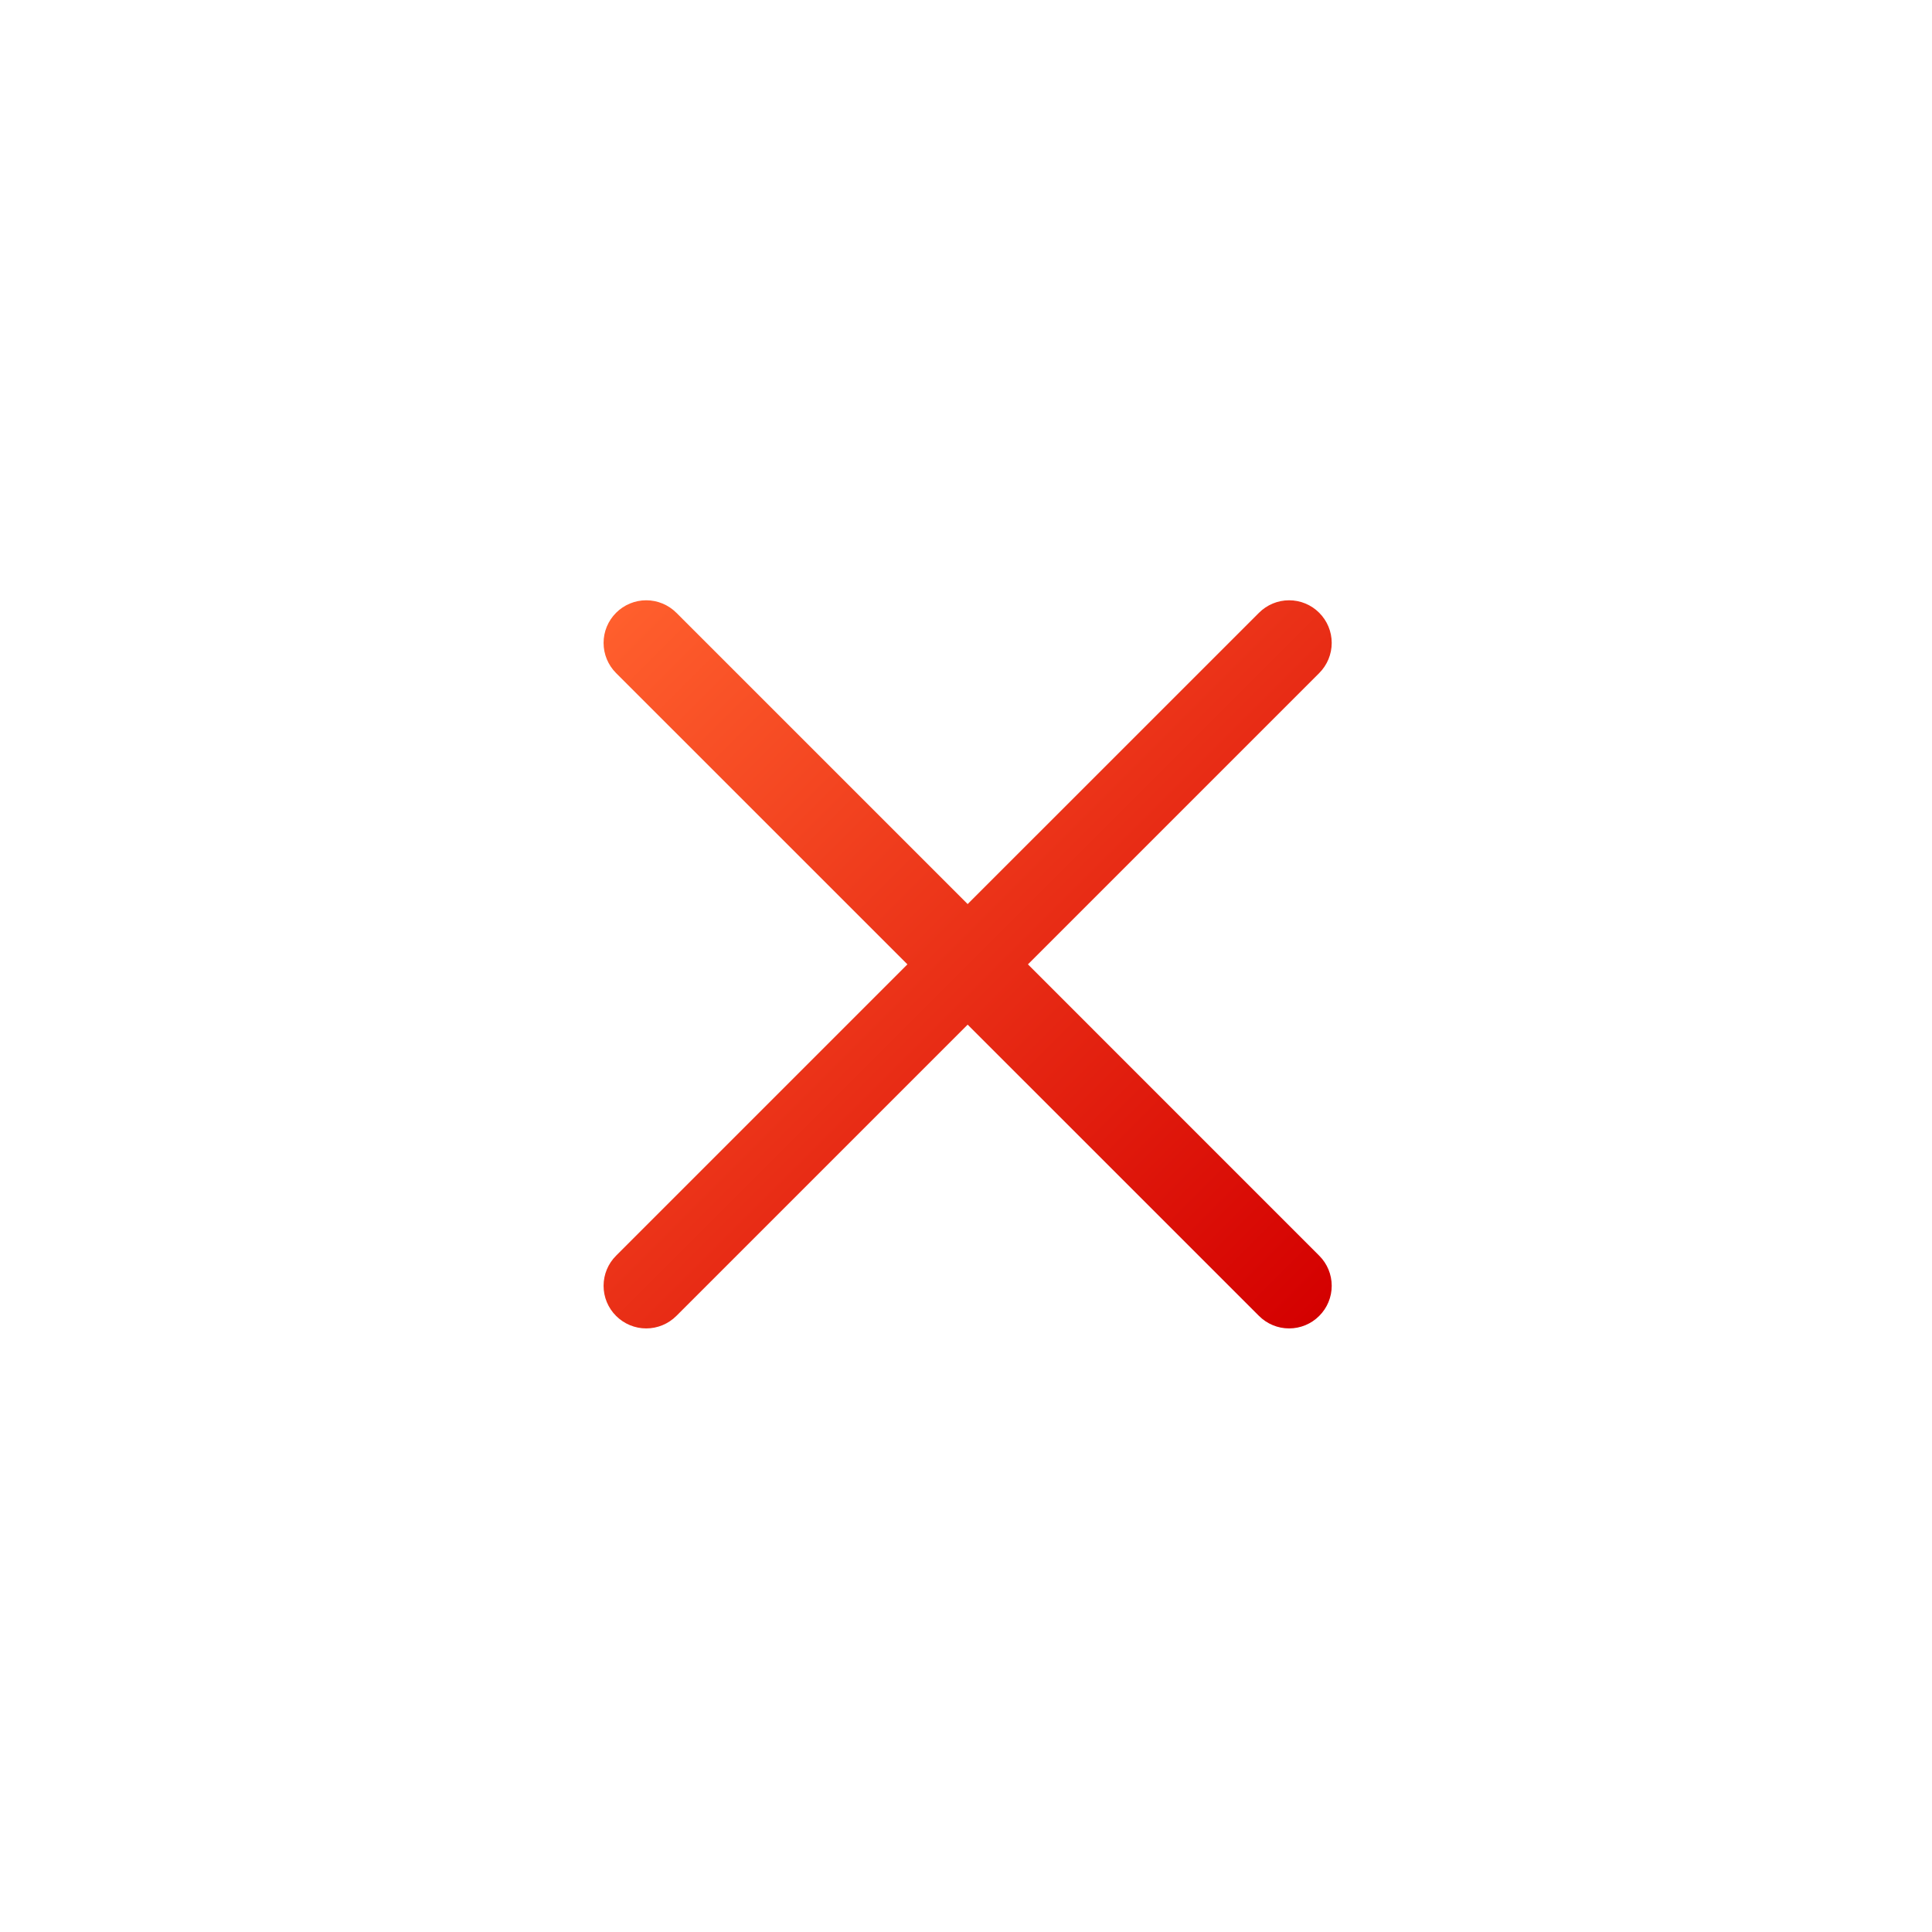
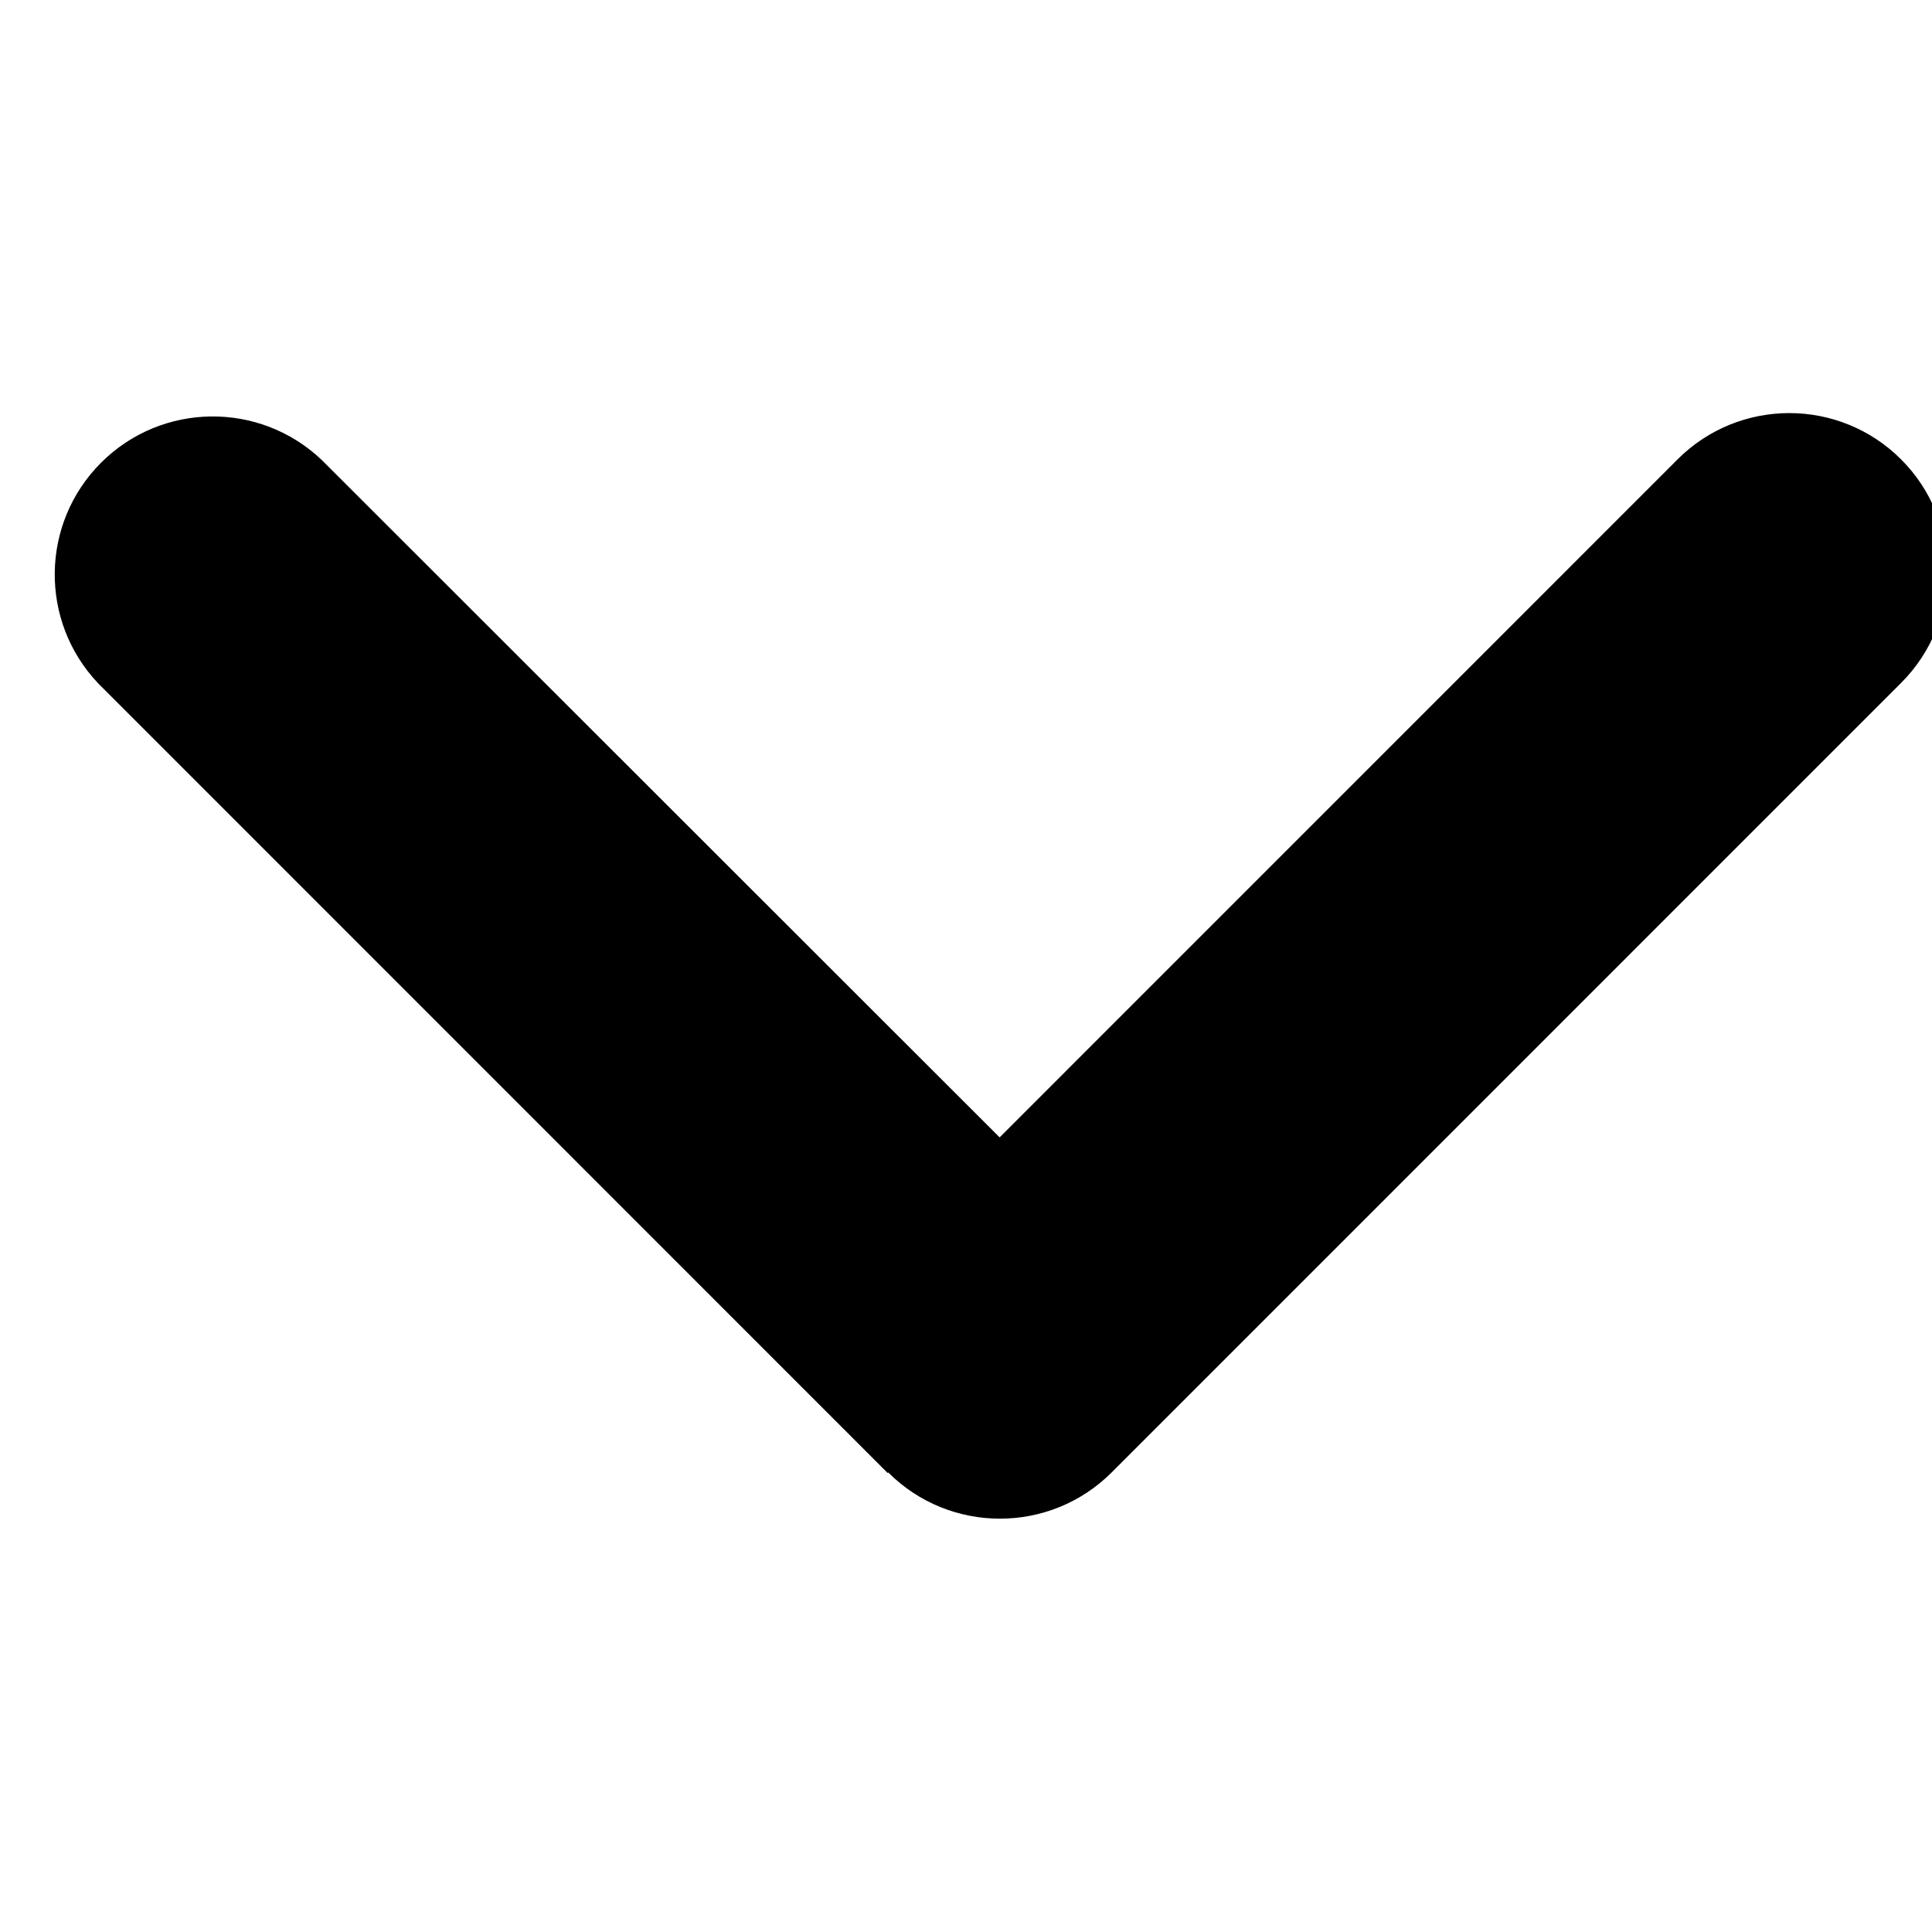
- <svg xmlns="http://www.w3.org/2000/svg" width="34" height="34" viewBox="0 0 34 34" fill="none">
-   <path fill-rule="evenodd" clip-rule="evenodd" d="M23.216 10.784C23.357 10.925 23.436 11.115 23.436 11.314C23.436 11.513 23.357 11.704 23.216 11.845L18.09 16.971L23.216 22.098C23.357 22.238 23.436 22.429 23.436 22.628C23.436 22.827 23.357 23.018 23.216 23.158C23.076 23.299 22.885 23.378 22.686 23.378C22.487 23.378 22.297 23.299 22.156 23.158L17.029 18.032L11.903 23.158C11.762 23.299 11.571 23.378 11.372 23.378C11.174 23.378 10.983 23.299 10.842 23.158C10.701 23.018 10.622 22.827 10.622 22.628C10.622 22.429 10.701 22.238 10.842 22.098L15.969 16.971L10.842 11.845C10.701 11.704 10.622 11.513 10.622 11.314C10.622 11.115 10.701 10.925 10.842 10.784C10.983 10.643 11.174 10.564 11.372 10.564C11.571 10.564 11.762 10.643 11.903 10.784L17.029 15.91L22.156 10.784C22.297 10.643 22.487 10.564 22.686 10.564C22.885 10.564 23.076 10.643 23.216 10.784Z" fill="url(#paint0_linear_1034_1980)" />
+ <svg xmlns="http://www.w3.org/2000/svg" width="27" height="27" viewBox="0 0 27 27">
  <defs>
-     <linearGradient id="paint0_linear_1034_1980" x1="10.842" y1="10.784" x2="23.216" y2="23.158" gradientUnits="userSpaceOnUse">
-       <stop stop-color="#FF5F2D" />
-       <stop offset="1" stop-color="#D40000" />
-     </linearGradient>
+     <clipPath id="clip-path">
+       <rect id="Rectangle_8408" data-name="Rectangle 8408" width="27" height="27" transform="translate(-0.185 -0.255)" fill="none" />
+     </clipPath>
  </defs>
+   <g id="Mask_Group_258" data-name="Mask Group 258" transform="translate(0.185 0.255)" clip-path="url(#clip-path)">
+     <path id="angle-down" d="M14.179,27.292a2.21,2.21,0,0,0,3.124,0L28.335,16.259a2.209,2.209,0,1,0-3.124-3.124L15.737,22.61,6.263,13.143A2.209,2.209,0,0,0,3.14,16.266L14.172,27.3Z" transform="translate(-1.952 -6.97)" />
+   </g>
</svg>
